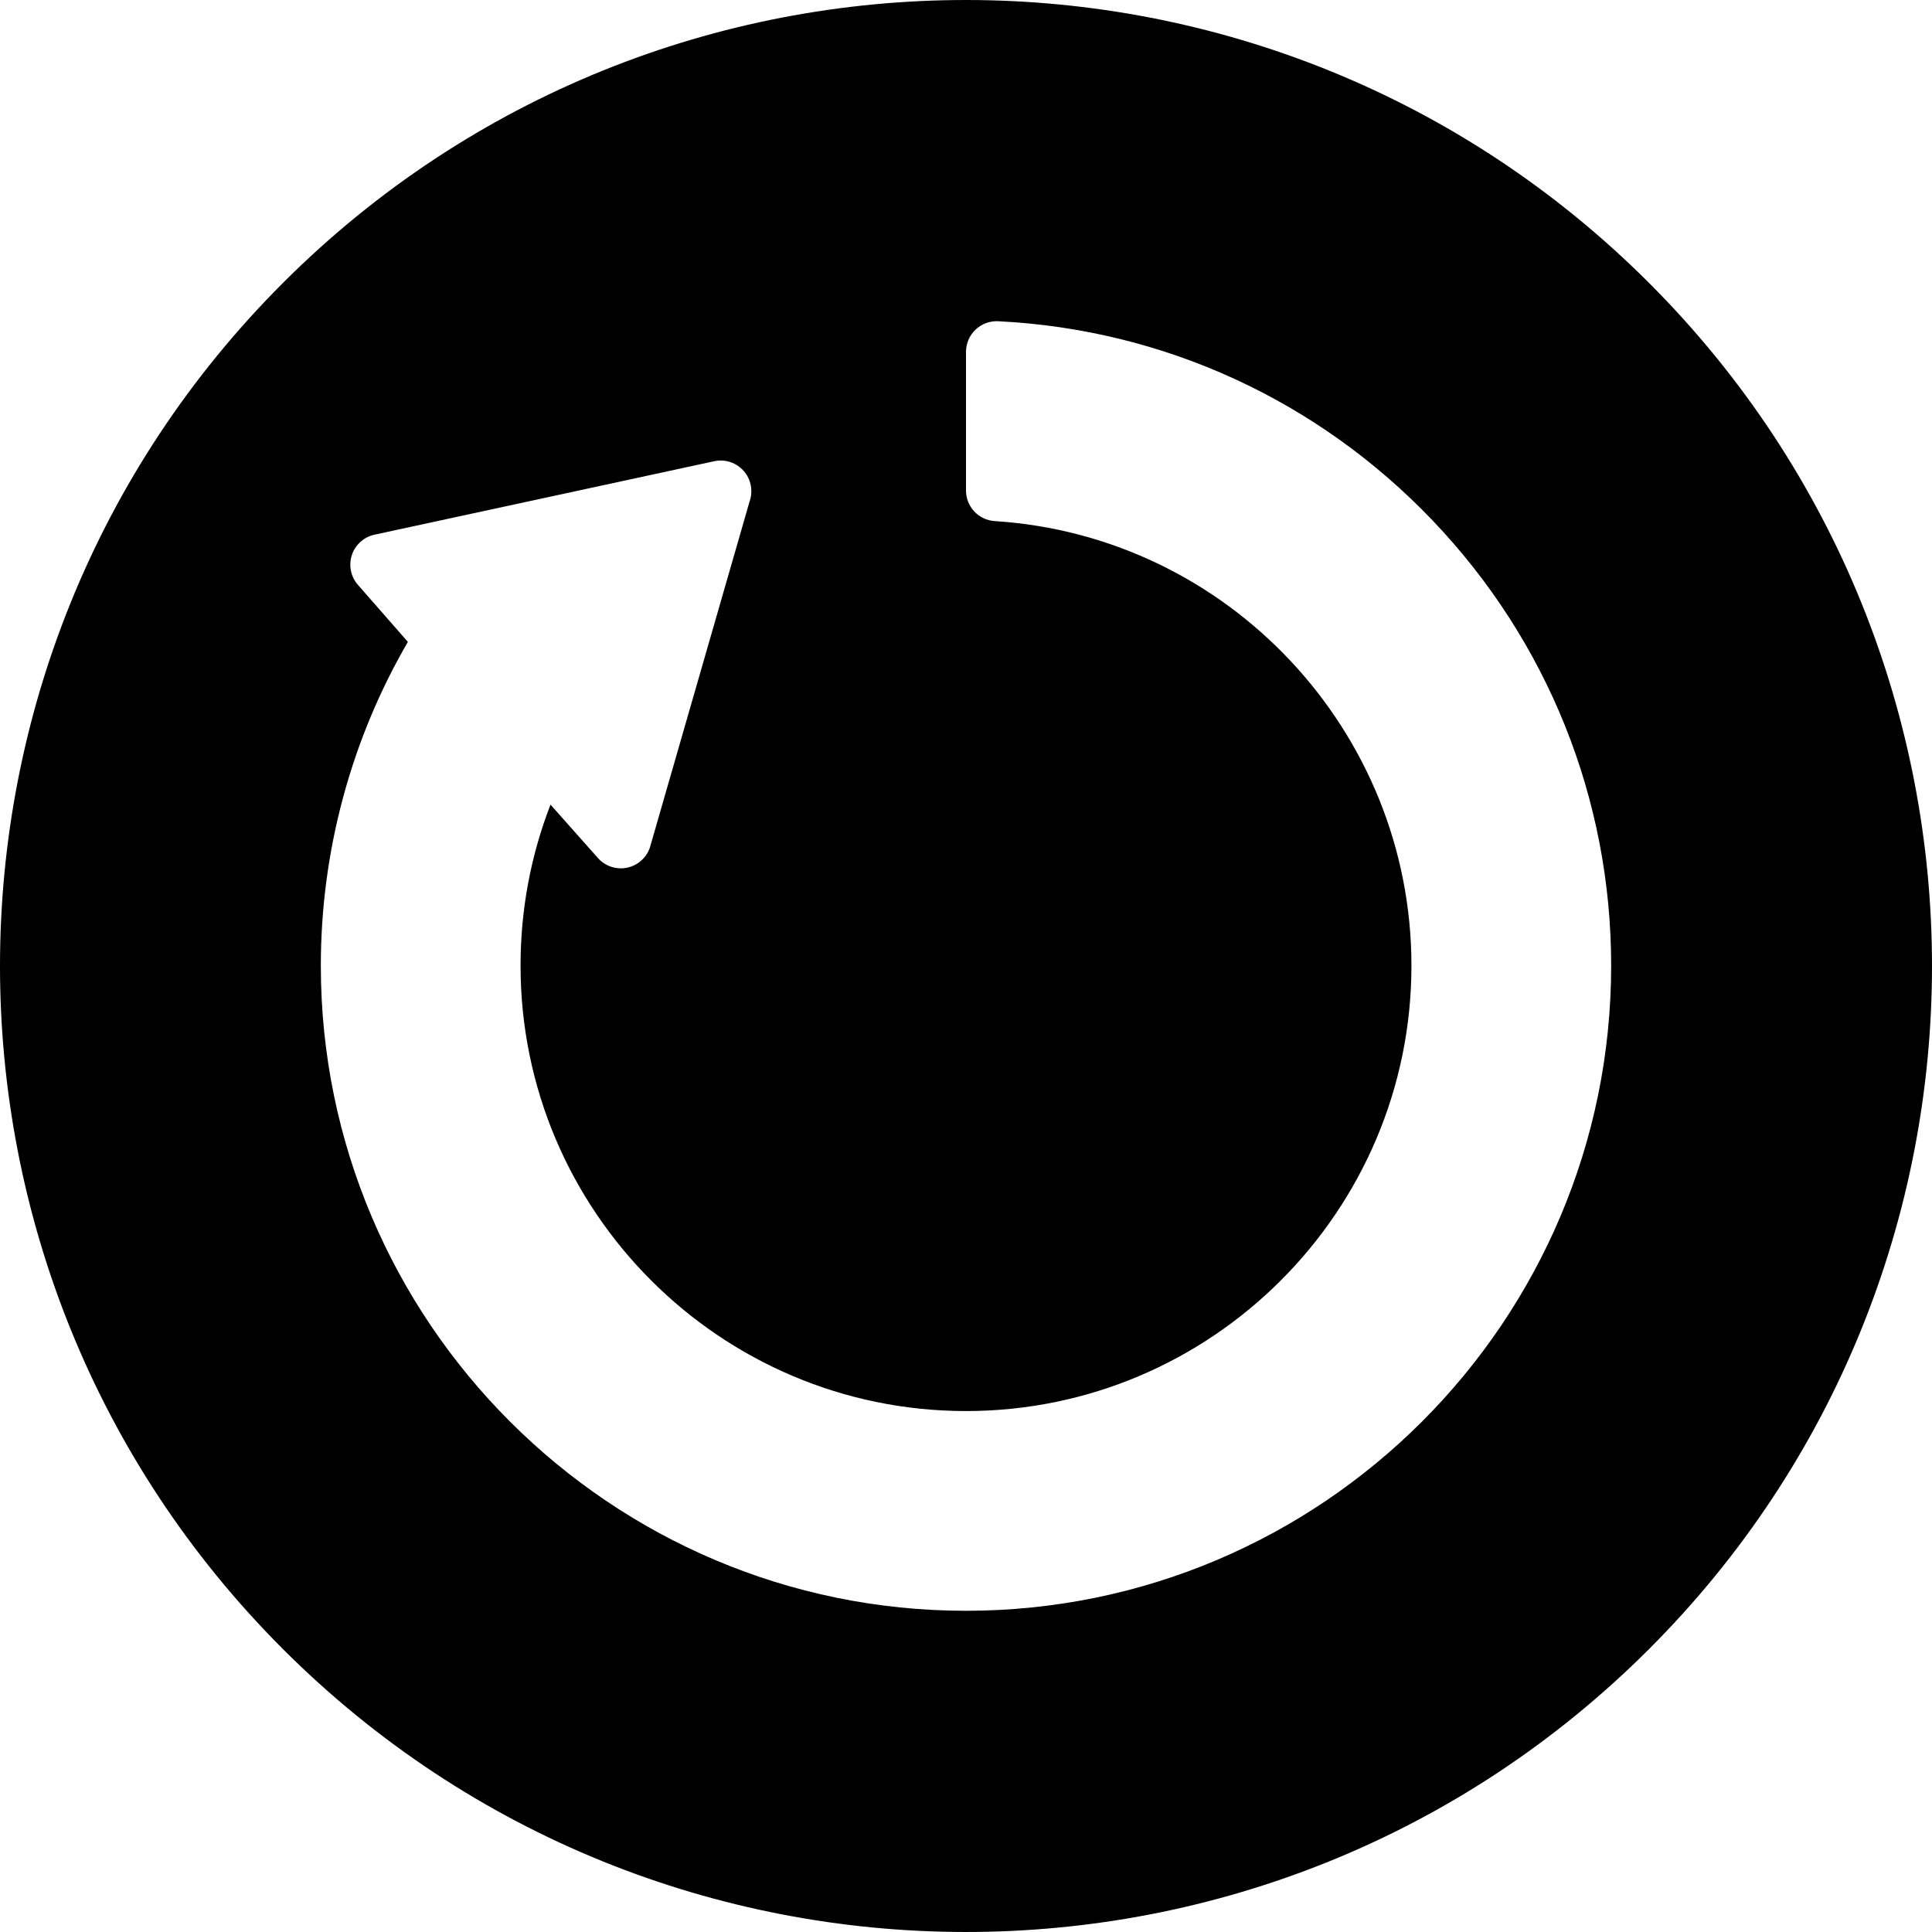
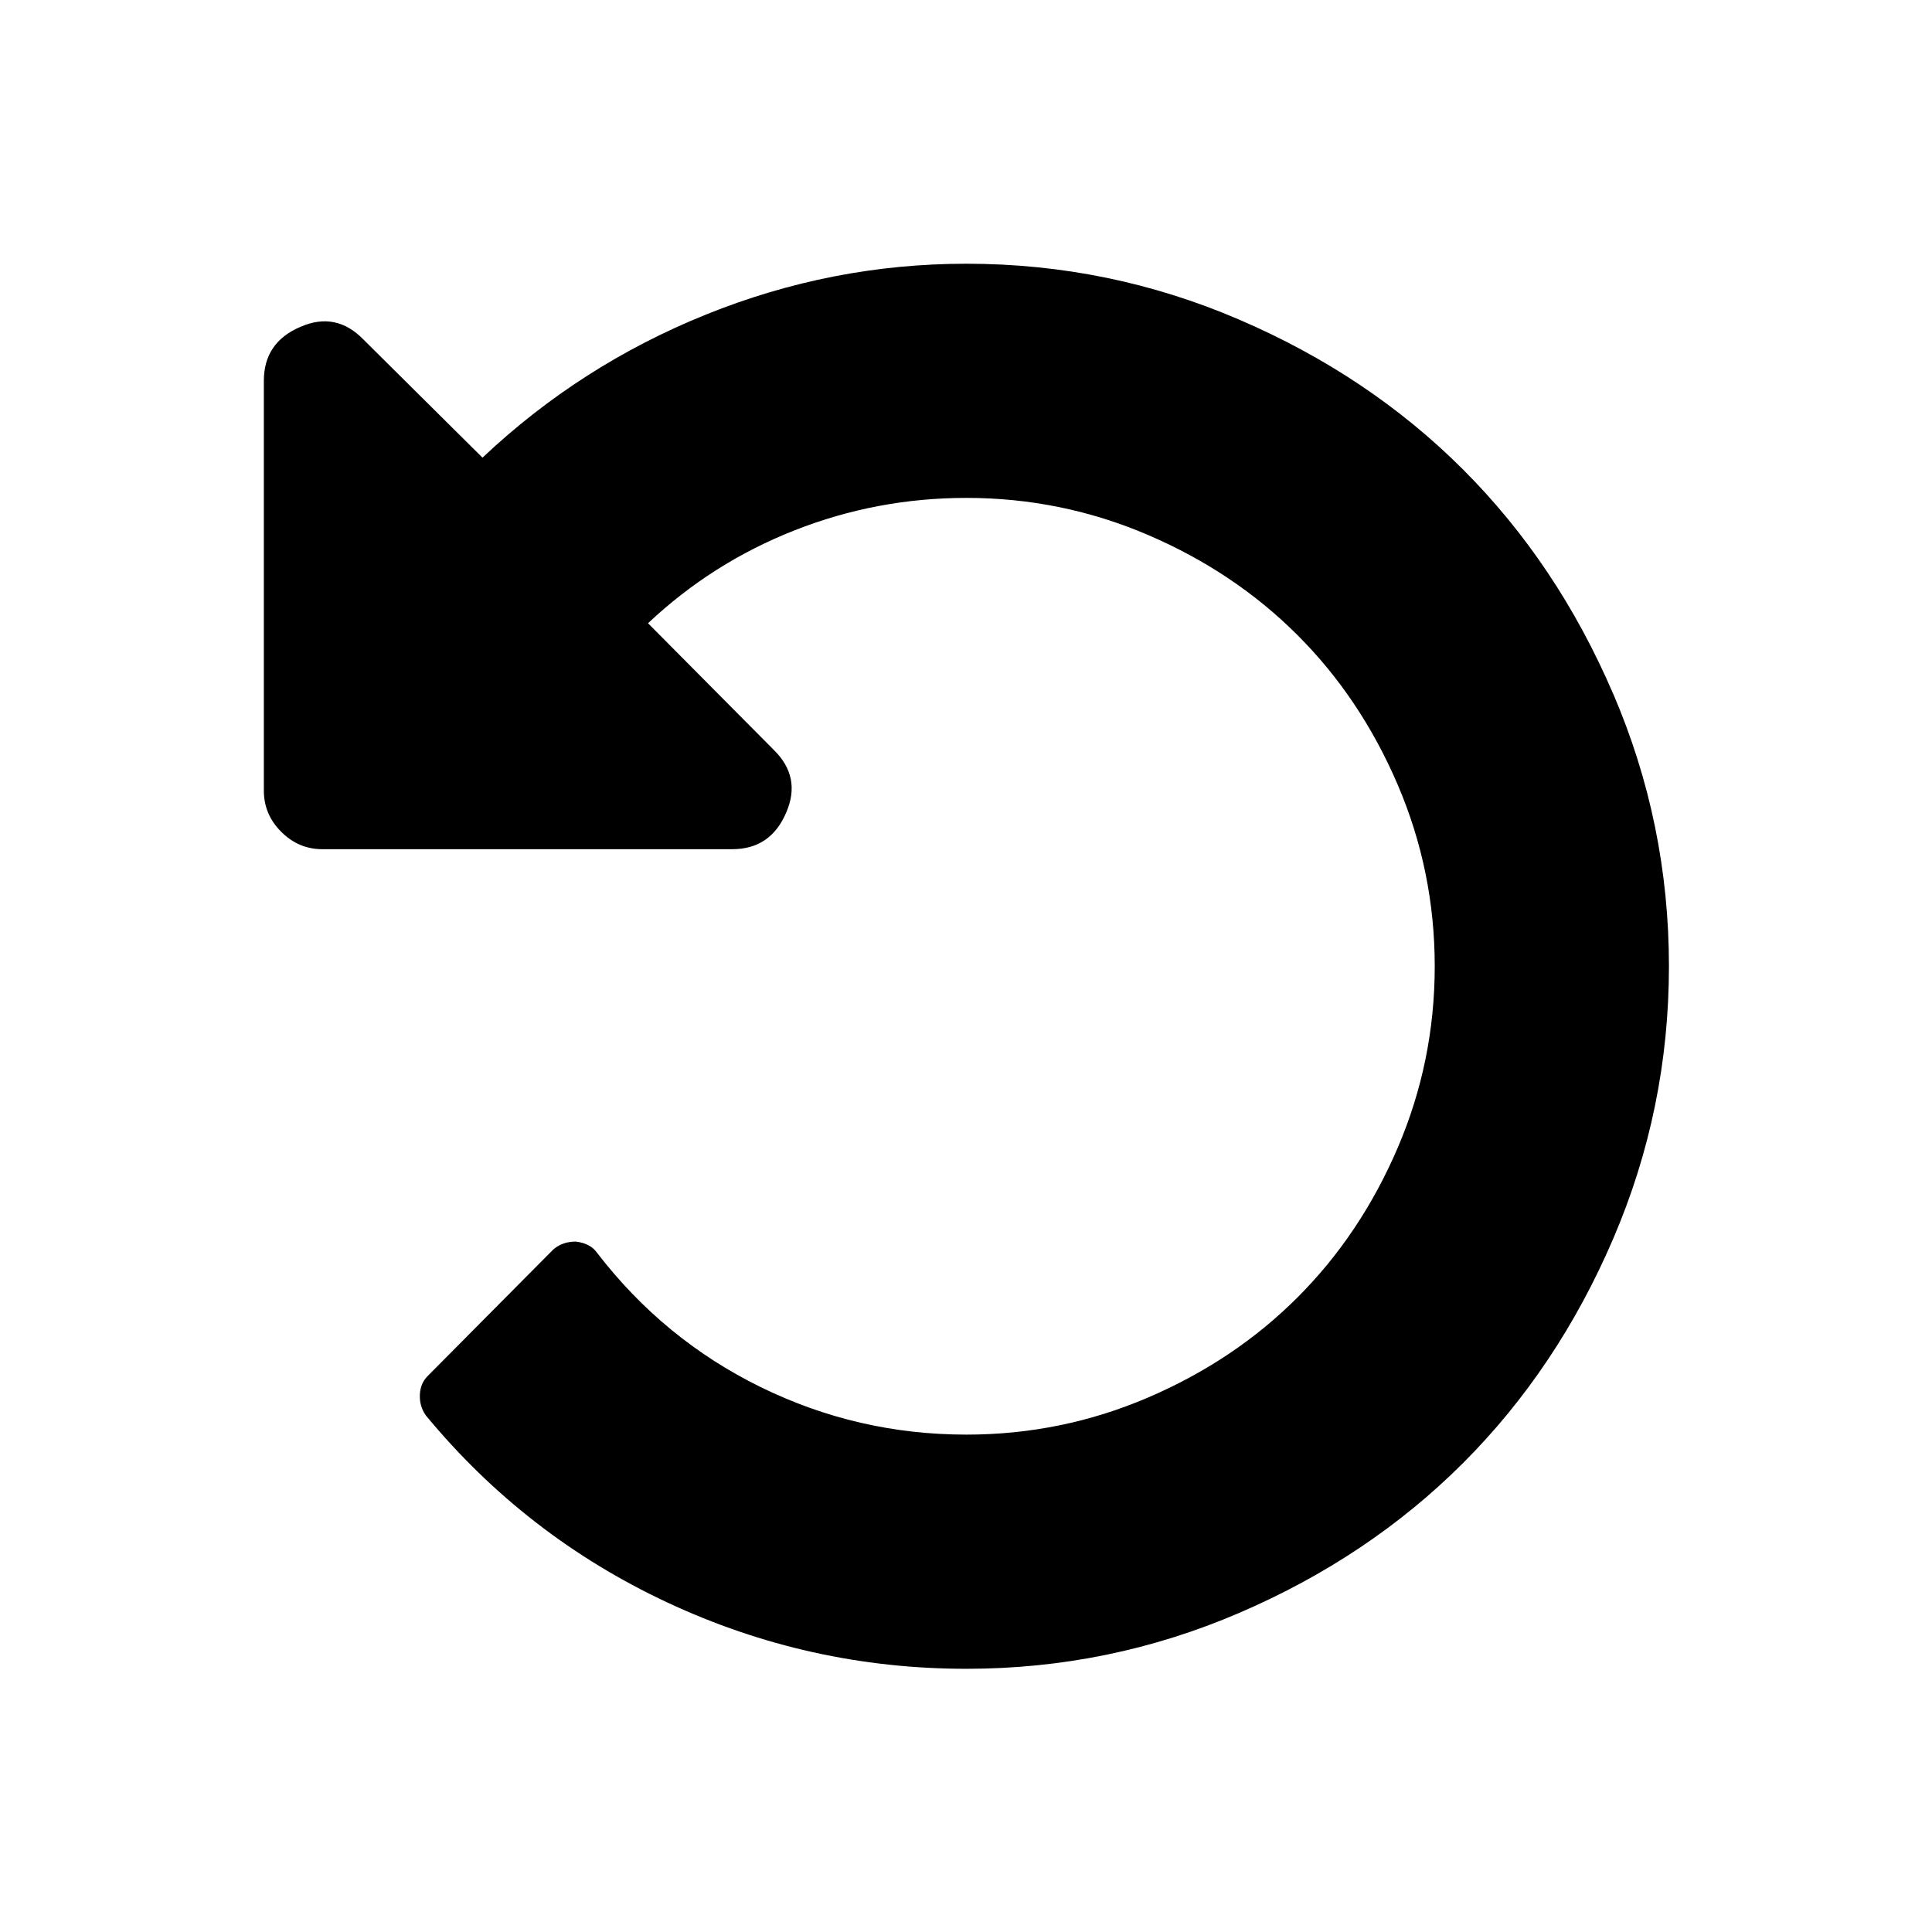
- <svg xmlns="http://www.w3.org/2000/svg" version="1.1" id="Capa_1" x="0px" y="0px" width="440.982px" height="440.983px" viewBox="0 0 440.982 440.983" style="enable-background:new 0 0 440.982 440.983;" xml:space="preserve">
-   <g>
-     <path d="M376.497,64.677c-86.055-86.16-225.66-86.246-311.821-0.191c-86.159,86.055-86.246,225.659-0.19,311.822   c86.053,86.157,225.661,86.243,311.821,0.188C462.467,290.444,462.553,150.837,376.497,64.677z M220.49,367.665   c-81.199,0-147.26-66.062-147.26-147.259c0-25.983,6.87-51.536,19.87-73.894l-11.404-13.016c-1.649-1.881-2.167-4.499-1.364-6.865   c0.805-2.367,2.813-4.127,5.266-4.613l77.536-16.767c2.451-0.486,4.978,0.372,6.625,2.253c1.647,1.879,2.169,4.494,1.362,6.863   l-22.781,79.086c-0.805,2.367-2.811,4.125-5.264,4.613c-2.452,0.486-4.979-0.371-6.626-2.253l-10.795-12.153   c-4.537,11.709-6.838,24.07-6.838,36.744c0,56.062,45.61,101.672,101.673,101.673c56.063,0,101.673-45.609,101.673-101.674   c0-53.487-41.782-98.056-95.121-101.464c-3.684-0.234-6.552-3.291-6.552-6.984V80.313c0-1.915,0.787-3.748,2.174-5.069   c1.389-1.32,3.258-2.016,5.171-1.92c37.723,1.861,72.93,18.004,99.137,45.45c26.298,27.542,40.779,63.634,40.779,101.63   C367.751,301.603,301.688,367.665,220.49,367.665z" />
-   </g>
-   <g>
- </g>
-   <g>
- </g>
-   <g>
- </g>
-   <g>
- </g>
-   <g>
- </g>
-   <g>
- </g>
-   <g>
- </g>
-   <g>
- </g>
-   <g>
- </g>
-   <g>
- </g>
-   <g>
- </g>
-   <g>
- </g>
-   <g>
- </g>
-   <g>
- </g>
-   <g>
- </g>
+ <svg xmlns="http://www.w3.org/2000/svg" viewBox="0 0 22 22">
+   <path d="m120.6 38.723c-3.312-7.713-7.766-14.367-13.36-19.961-5.595-5.594-12.248-10.05-19.962-13.361-7.713-3.314-15.805-4.97-24.278-4.97-7.984 0-15.71 1.506-23.18 4.521-7.468 3.01-14.11 7.265-19.92 12.751l-10.593-10.511c-1.63-1.684-3.503-2.064-5.622-1.141-2.173.924-3.259 2.527-3.259 4.808v36.5c0 1.412.516 2.634 1.548 3.666 1.033 1.032 2.255 1.548 3.667 1.548h36.5c2.282 0 3.884-1.086 4.807-3.259.923-2.118.543-3.992-1.141-5.622l-11.162-11.243c3.803-3.585 8.148-6.341 13.04-8.27 4.889-1.928 9.994-2.893 15.317-2.893 5.649 0 11.04 1.101 16.17 3.3 5.133 2.2 9.572 5.174 13.32 8.922 3.748 3.747 6.722 8.187 8.922 13.32 2.199 5.133 3.299 10.523 3.299 16.17 0 5.65-1.1 11.04-3.299 16.17-2.2 5.133-5.174 9.573-8.922 13.321-3.748 3.748-8.188 6.722-13.32 8.921-5.133 2.2-10.525 3.3-16.17 3.3-6.464 0-12.574-1.412-18.332-4.236-5.757-2.824-10.618-6.816-14.583-11.977-.38-.543-1-.87-1.874-.979-.815 0-1.494.244-2.037.733l-11.162 11.244c-.434.436-.665.991-.692 1.67-.027.68.15 1.29.53 1.833 5.921 7.17 13.09 12.724 21.509 16.661 8.419 3.937 17.3 5.907 26.642 5.907 8.473 0 16.566-1.657 24.279-4.97 7.713-3.313 14.365-7.768 19.961-13.361 5.594-5.596 10.05-12.248 13.361-19.961 3.313-7.713 4.969-15.807 4.969-24.279 0-8.474-1.657-16.564-4.97-24.277" transform="matrix(.12785 0 0 .12786 2.95 2.948)" />
</svg>
